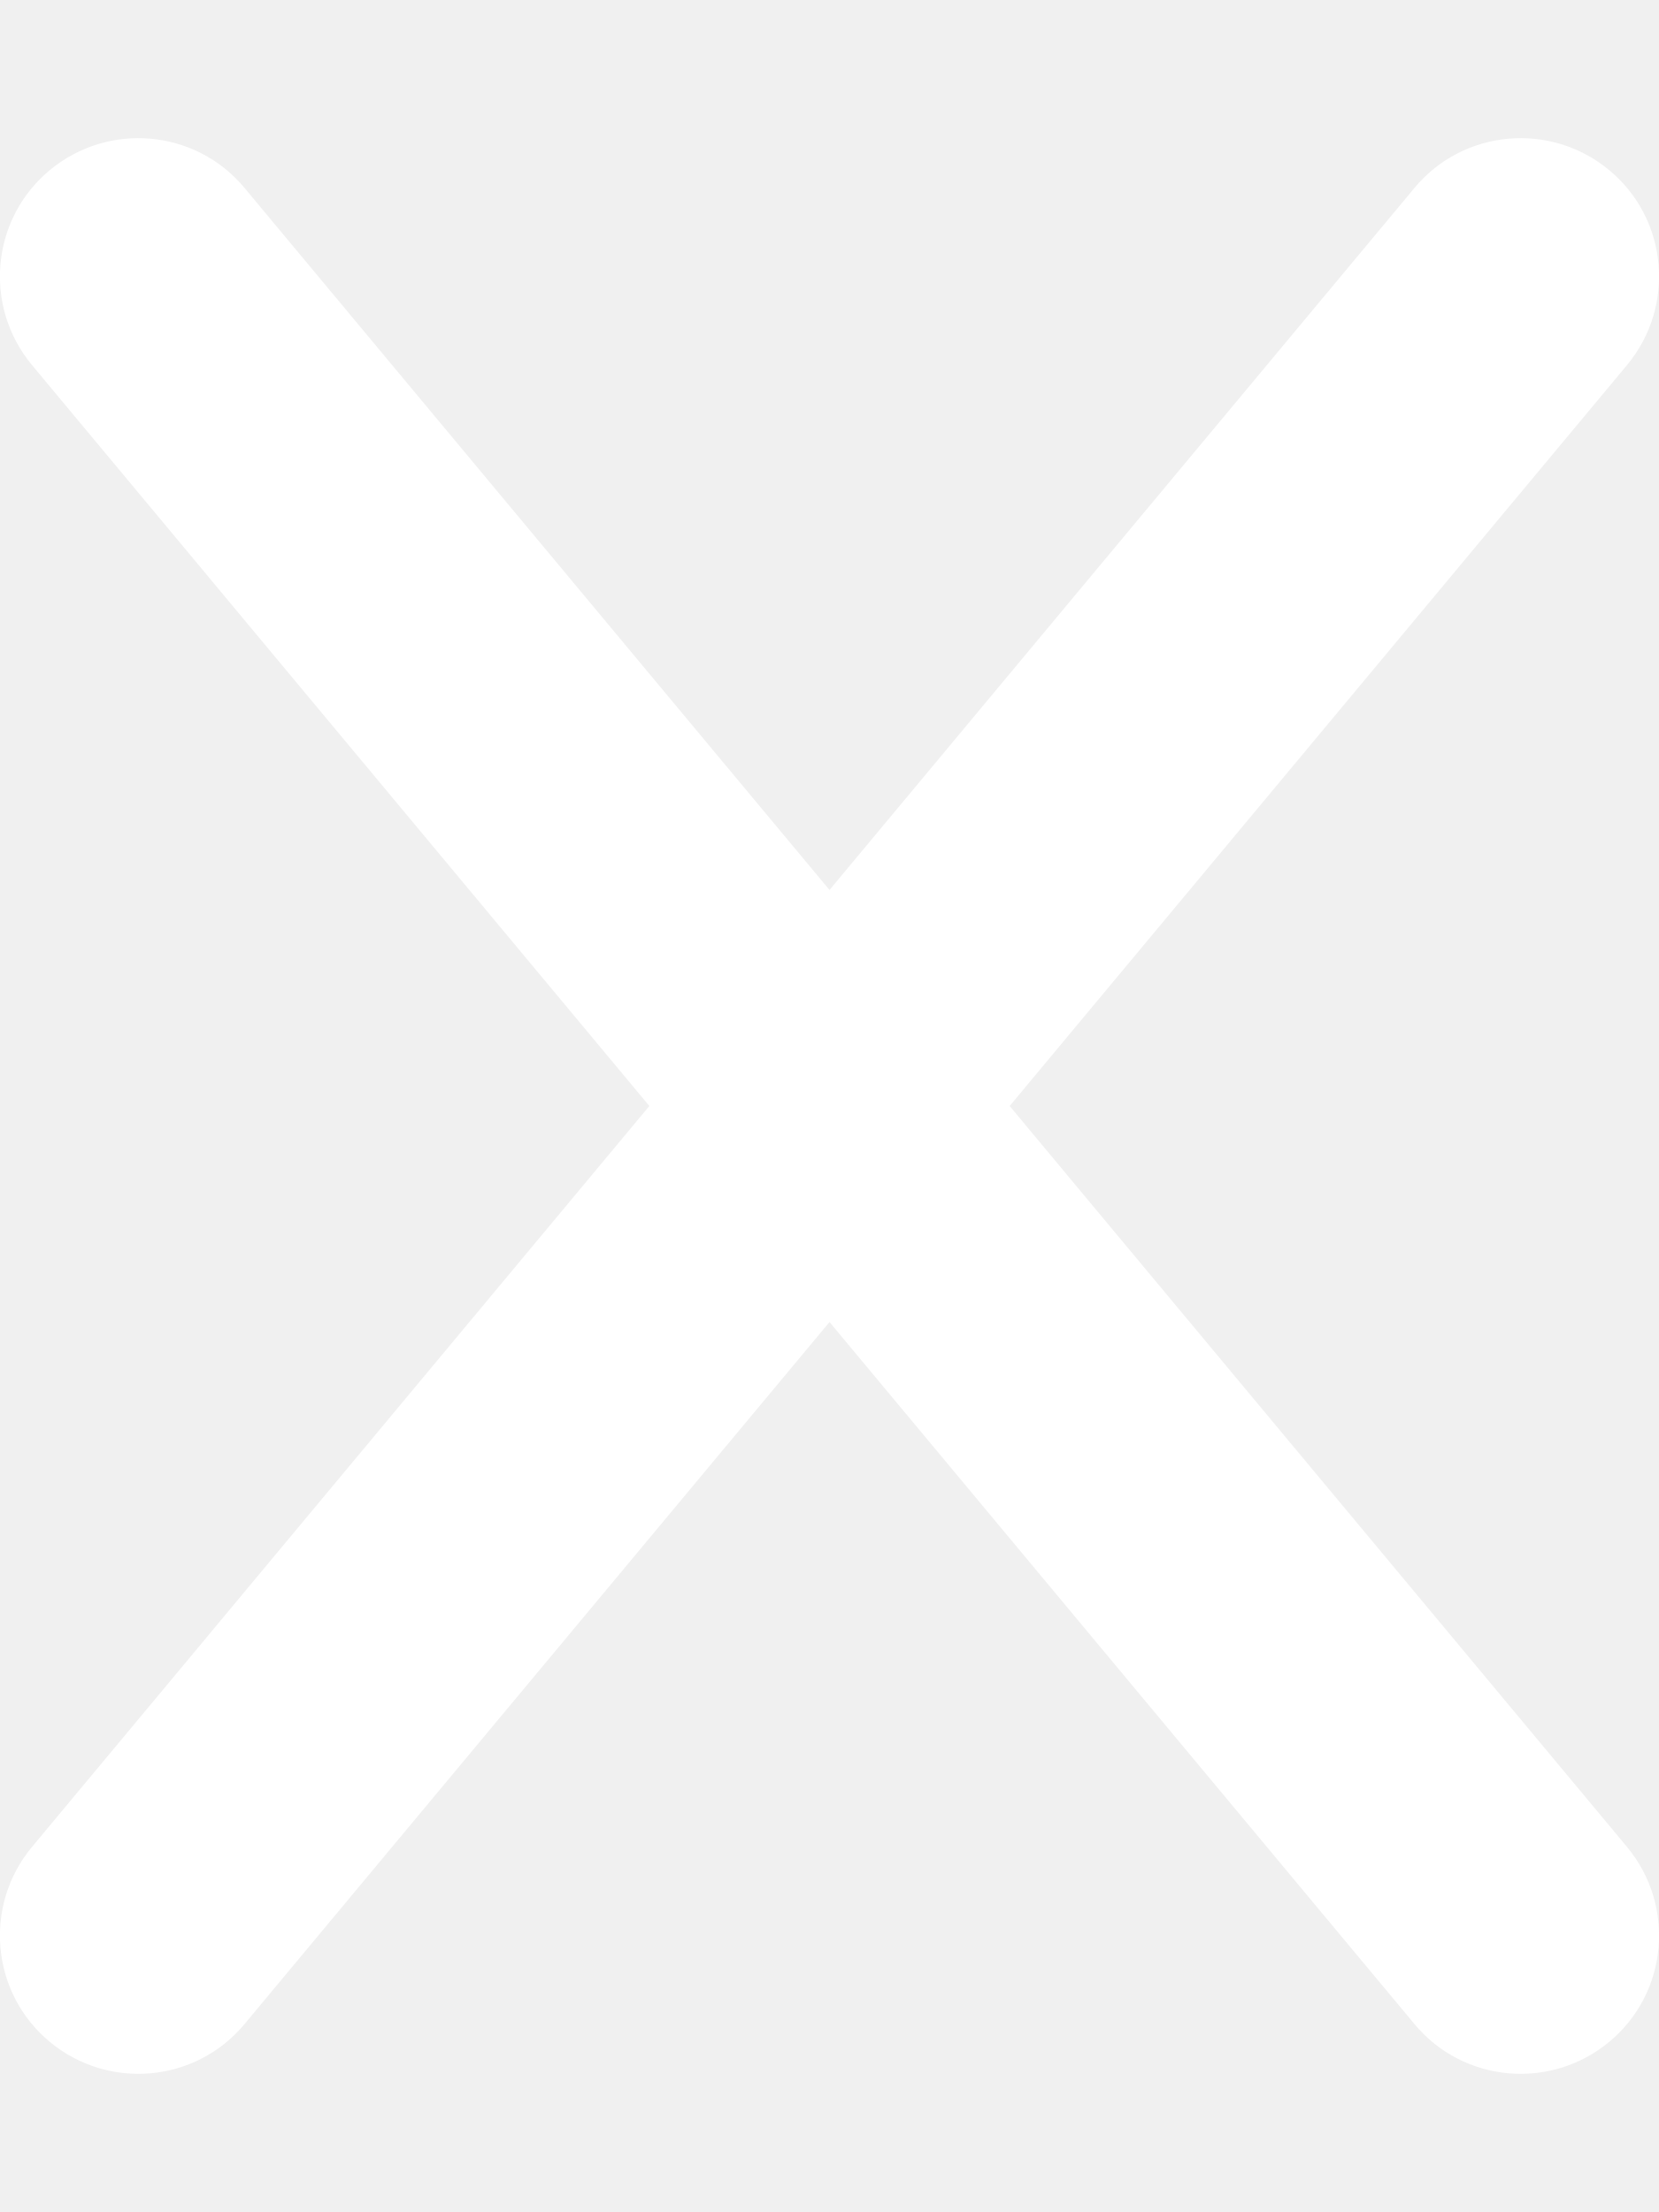
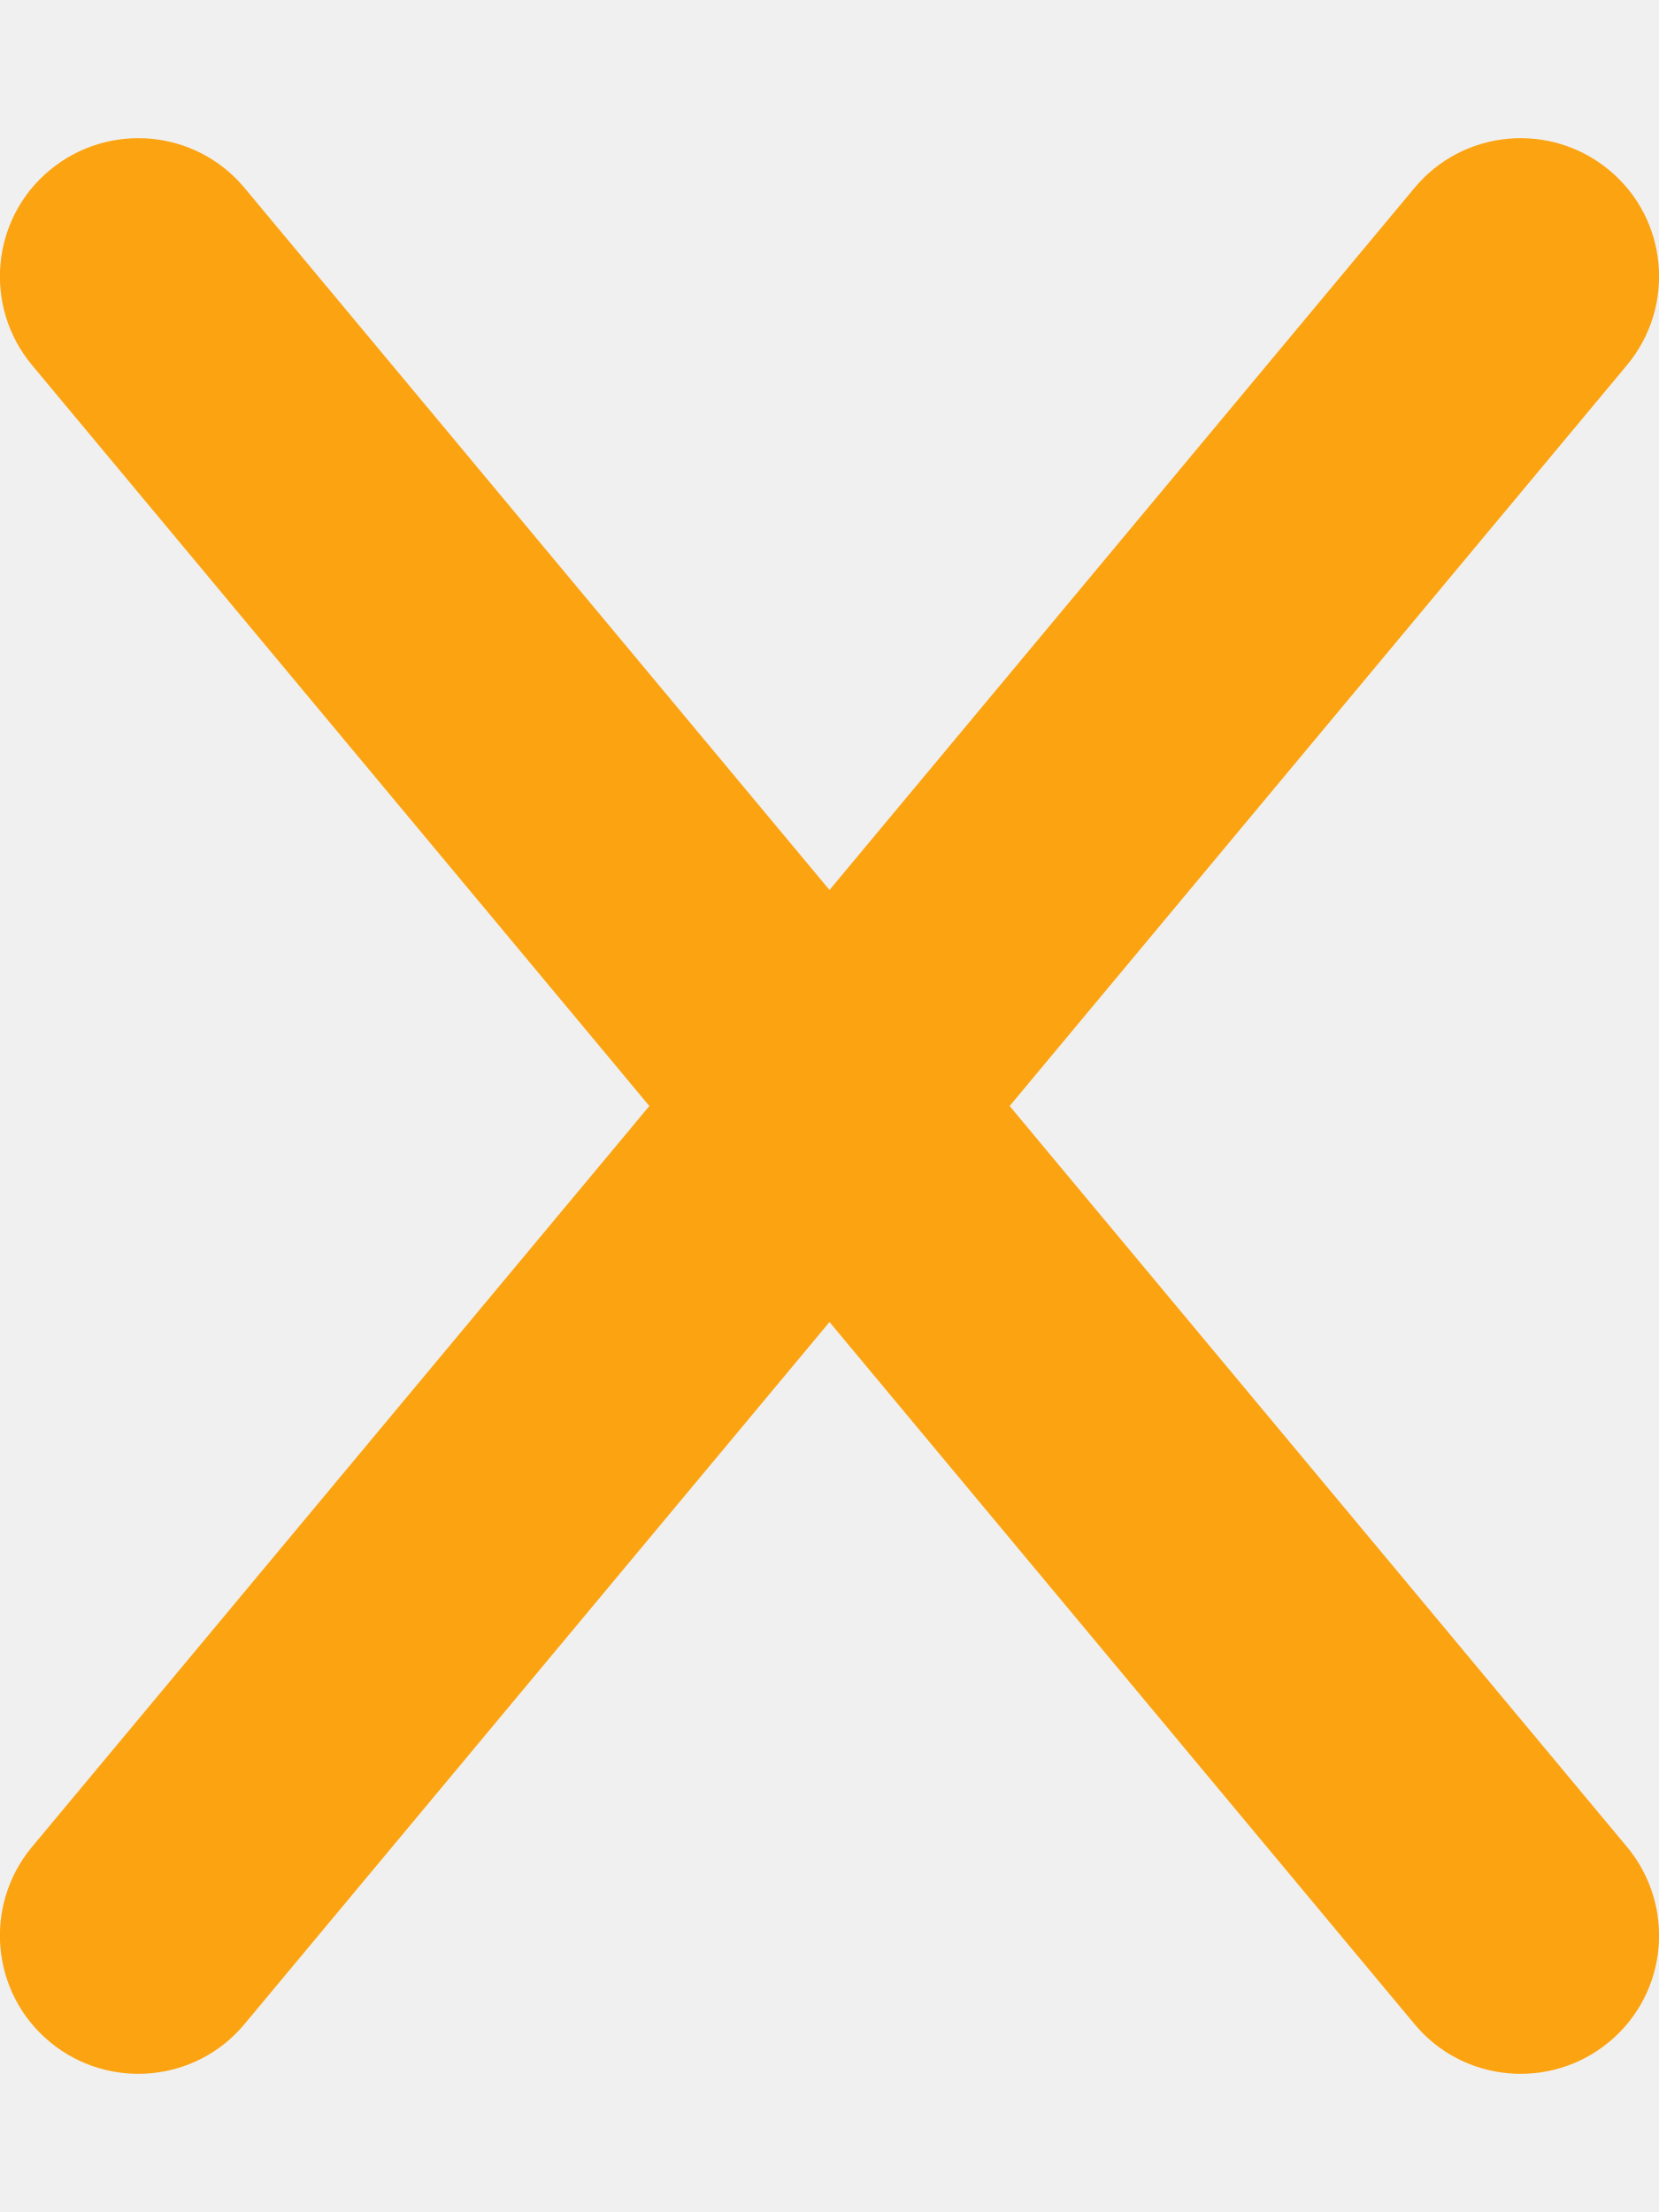
<svg xmlns="http://www.w3.org/2000/svg" height="16" width="12" viewBox="0 0 384 512">
-   <path d="M376.6 84.5c11.3-13.6 9.5-33.8-4.1-45.1s-33.8-9.5-45.1 4.1L192 206 56.6 43.5C45.3 29.9 25.1 28.1 11.5 39.4S-3.9 70.9 7.4 84.5L150.3 256 7.4 427.5c-11.3 13.6-9.5 33.8 4.1 45.1s33.8 9.5 45.1-4.1L192 306 327.4 468.5c11.3 13.6 31.5 15.4 45.1 4.1s15.4-31.5 4.1-45.1L233.7 256 376.6 84.5z" fill="white" />
+   <path d="M376.6 84.5c11.3-13.6 9.5-33.8-4.1-45.1s-33.8-9.5-45.1 4.1L192 206 56.6 43.5C45.3 29.9 25.1 28.1 11.5 39.4S-3.9 70.9 7.4 84.5L150.3 256 7.4 427.5c-11.3 13.6-9.5 33.8 4.1 45.1s33.8 9.5 45.1-4.1L192 306 327.4 468.5c11.3 13.6 31.5 15.4 45.1 4.1s15.4-31.5 4.1-45.1L233.7 256 376.6 84.5z" fill="#FCA311" />
</svg>
